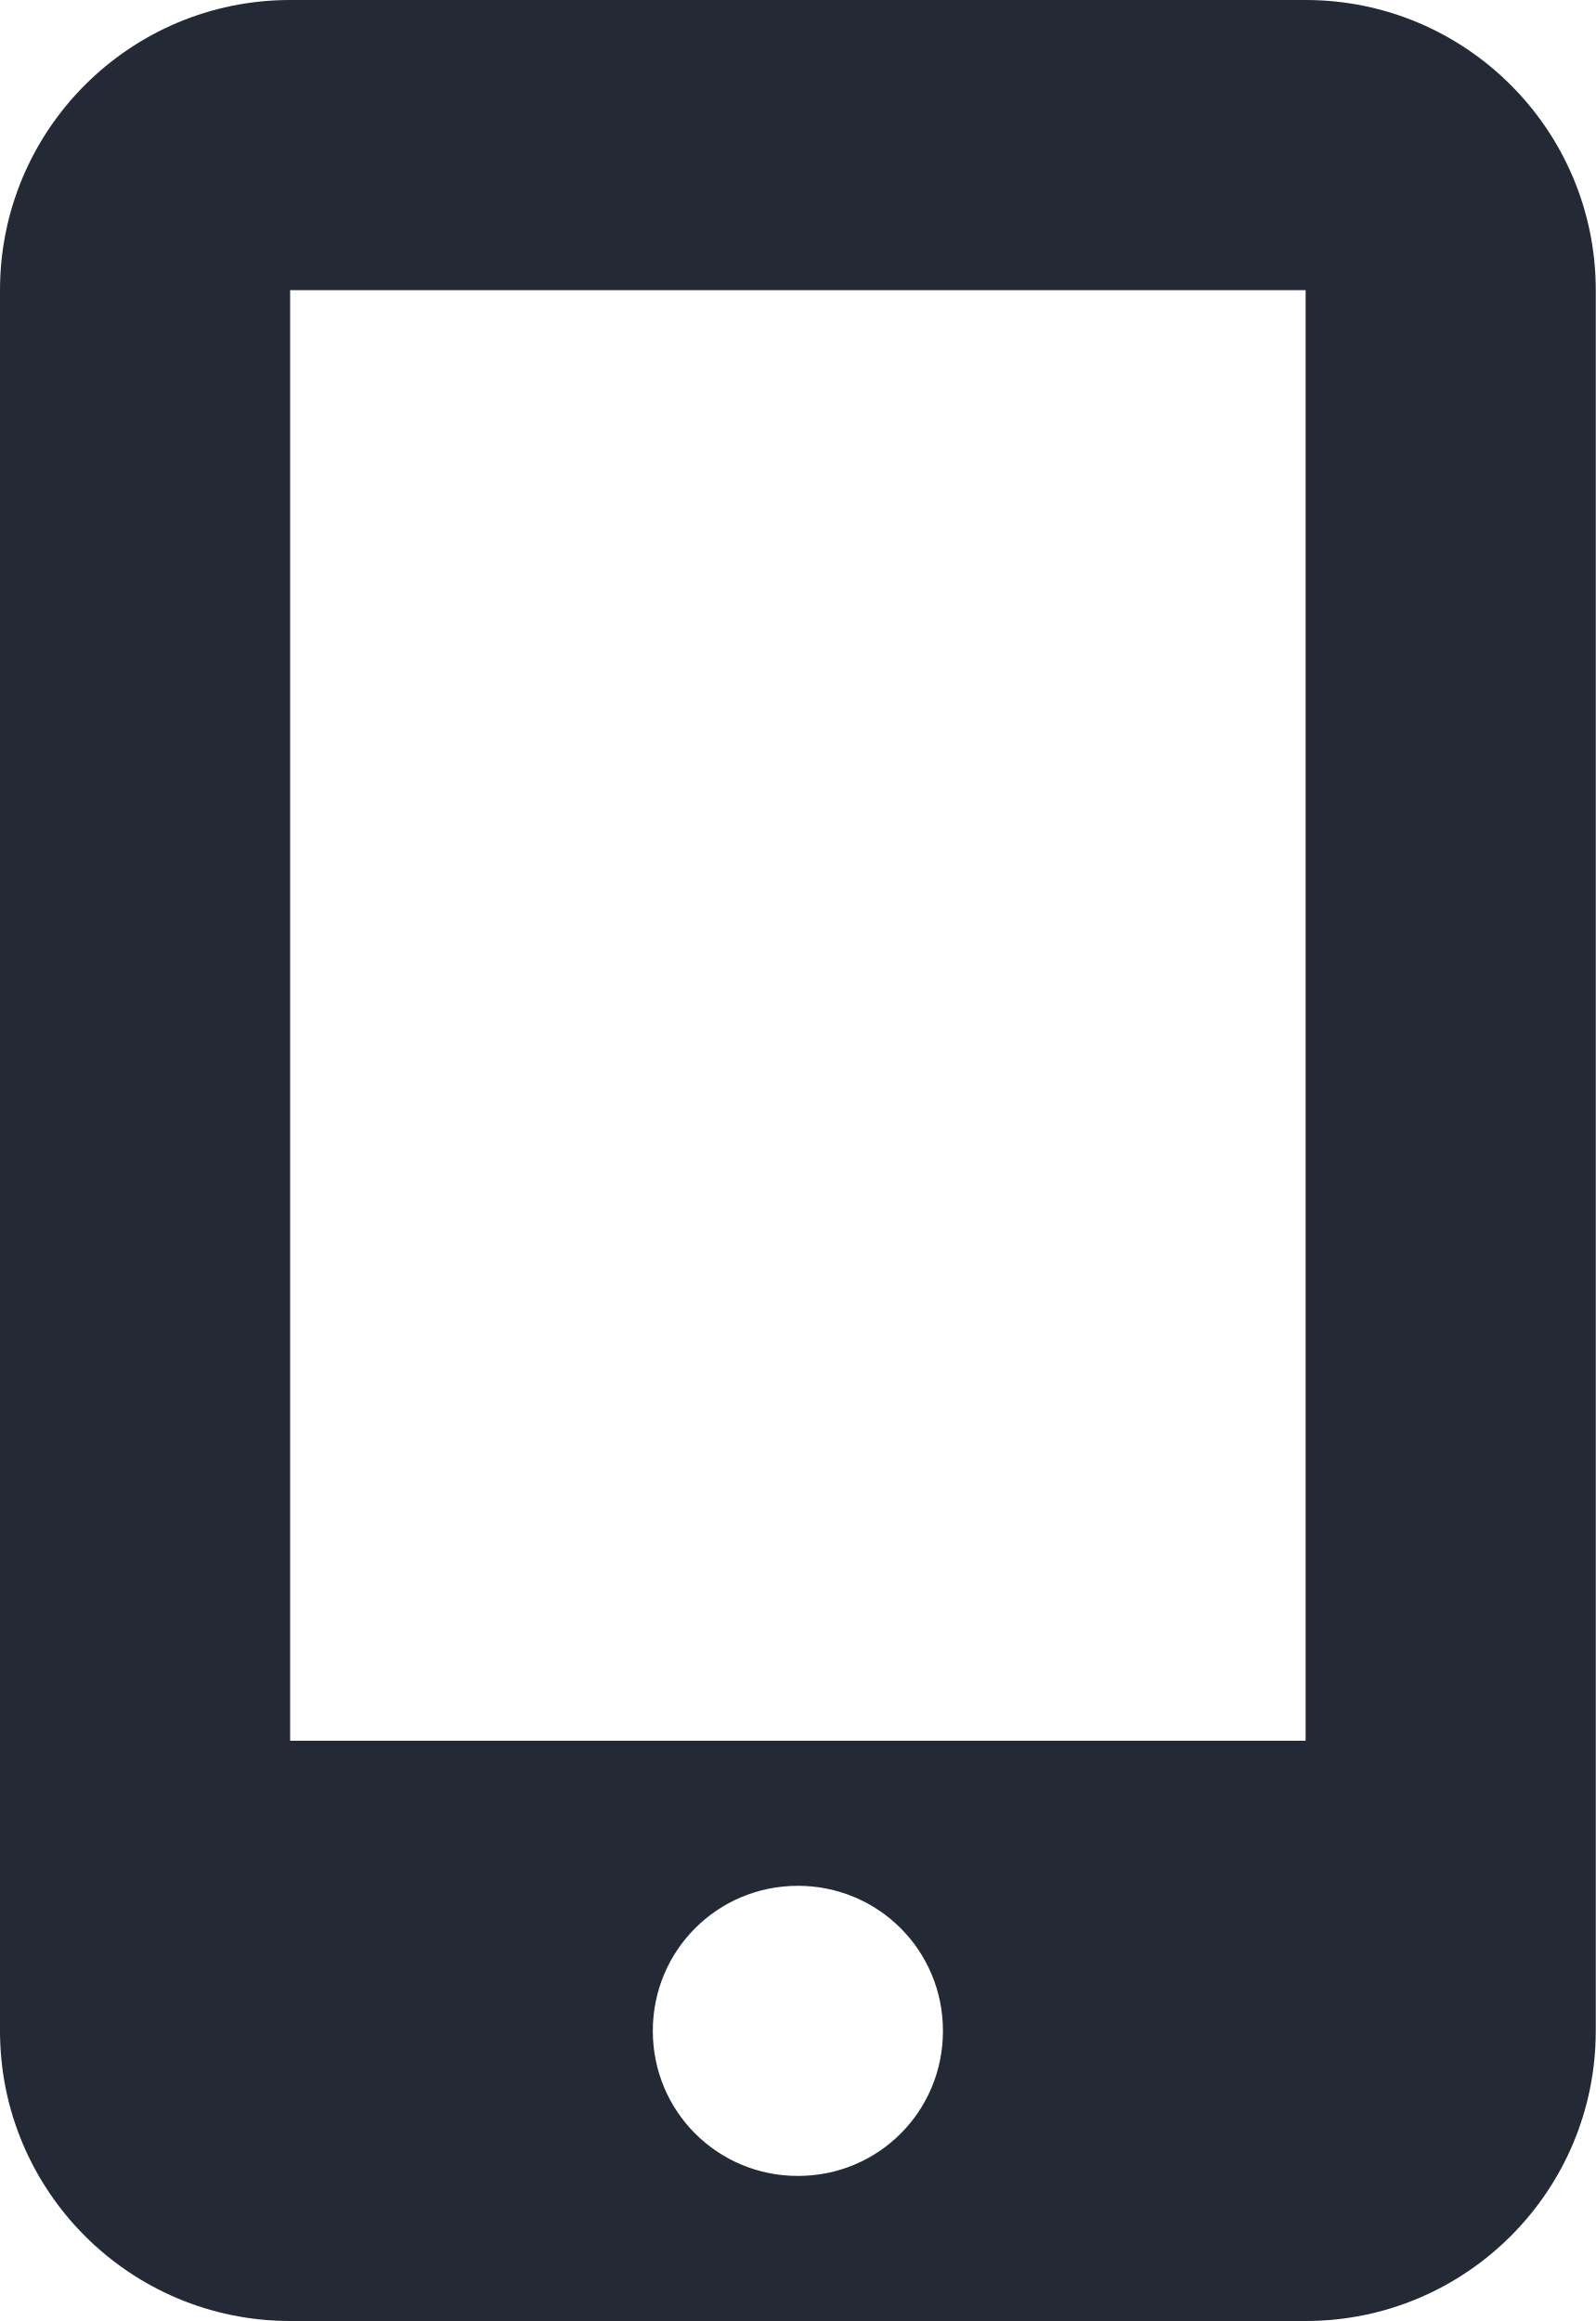
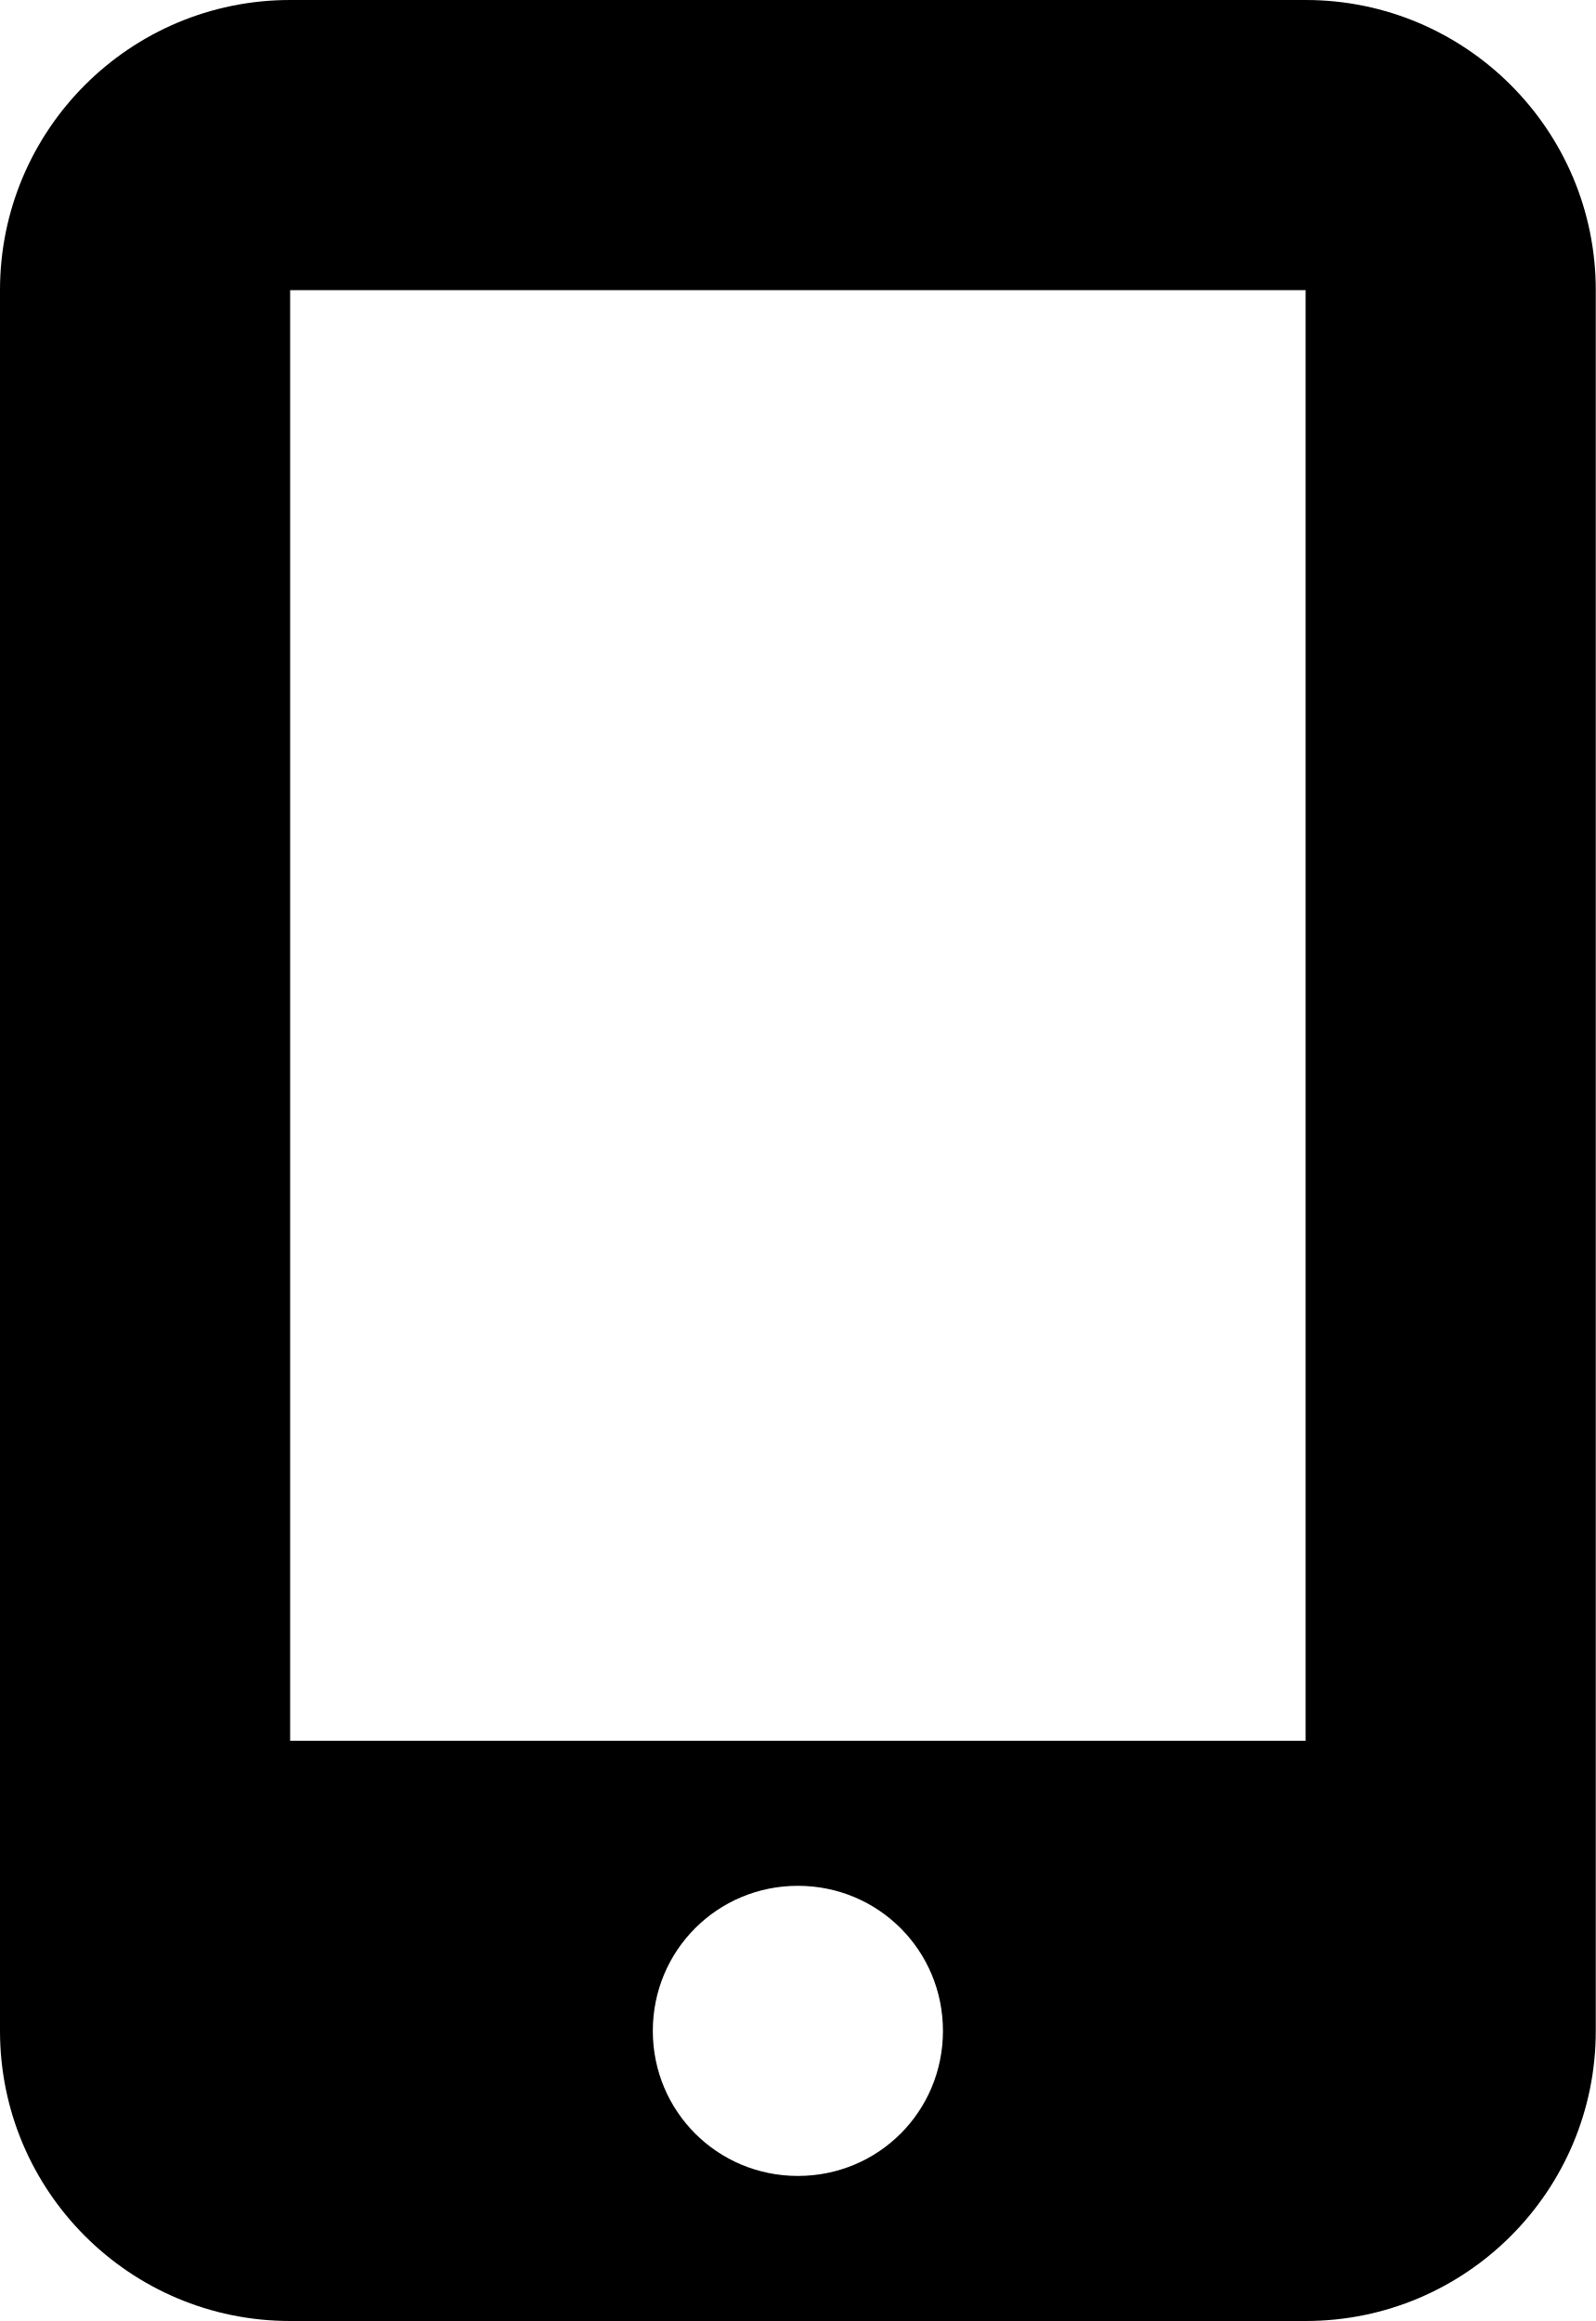
- <svg xmlns="http://www.w3.org/2000/svg" width="33" height="48" viewBox="0 0 33 48" fill="none">
-   <path d="M27 0H6C2.686 0 0 2.686 0 6V42C0 45.314 2.686 48 6 48H27C30.314 48 33 45.314 33 42V6C33 2.686 30.309 0 27 0ZM16.5 45C14.836 45 13.5 43.664 13.5 42C13.5 40.336 14.836 39 16.5 39C18.164 39 19.5 40.336 19.5 42C19.5 43.664 18.169 45 16.5 45ZM27 6V36H6V6H27Z" fill="#242A35" />
+ <svg xmlns="http://www.w3.org/2000/svg" width="33" height="48" viewBox="0 0 33 48">
+   <path d="M27 0H6C2.686 0 0 2.686 0 6V42C0 45.314 2.686 48 6 48H27C30.314 48 33 45.314 33 42V6C33 2.686 30.309 0 27 0ZM16.5 45C14.836 45 13.5 43.664 13.5 42C13.5 40.336 14.836 39 16.5 39C18.164 39 19.5 40.336 19.5 42C19.5 43.664 18.169 45 16.5 45ZM27 6V36H6V6H27Z" />
</svg>
